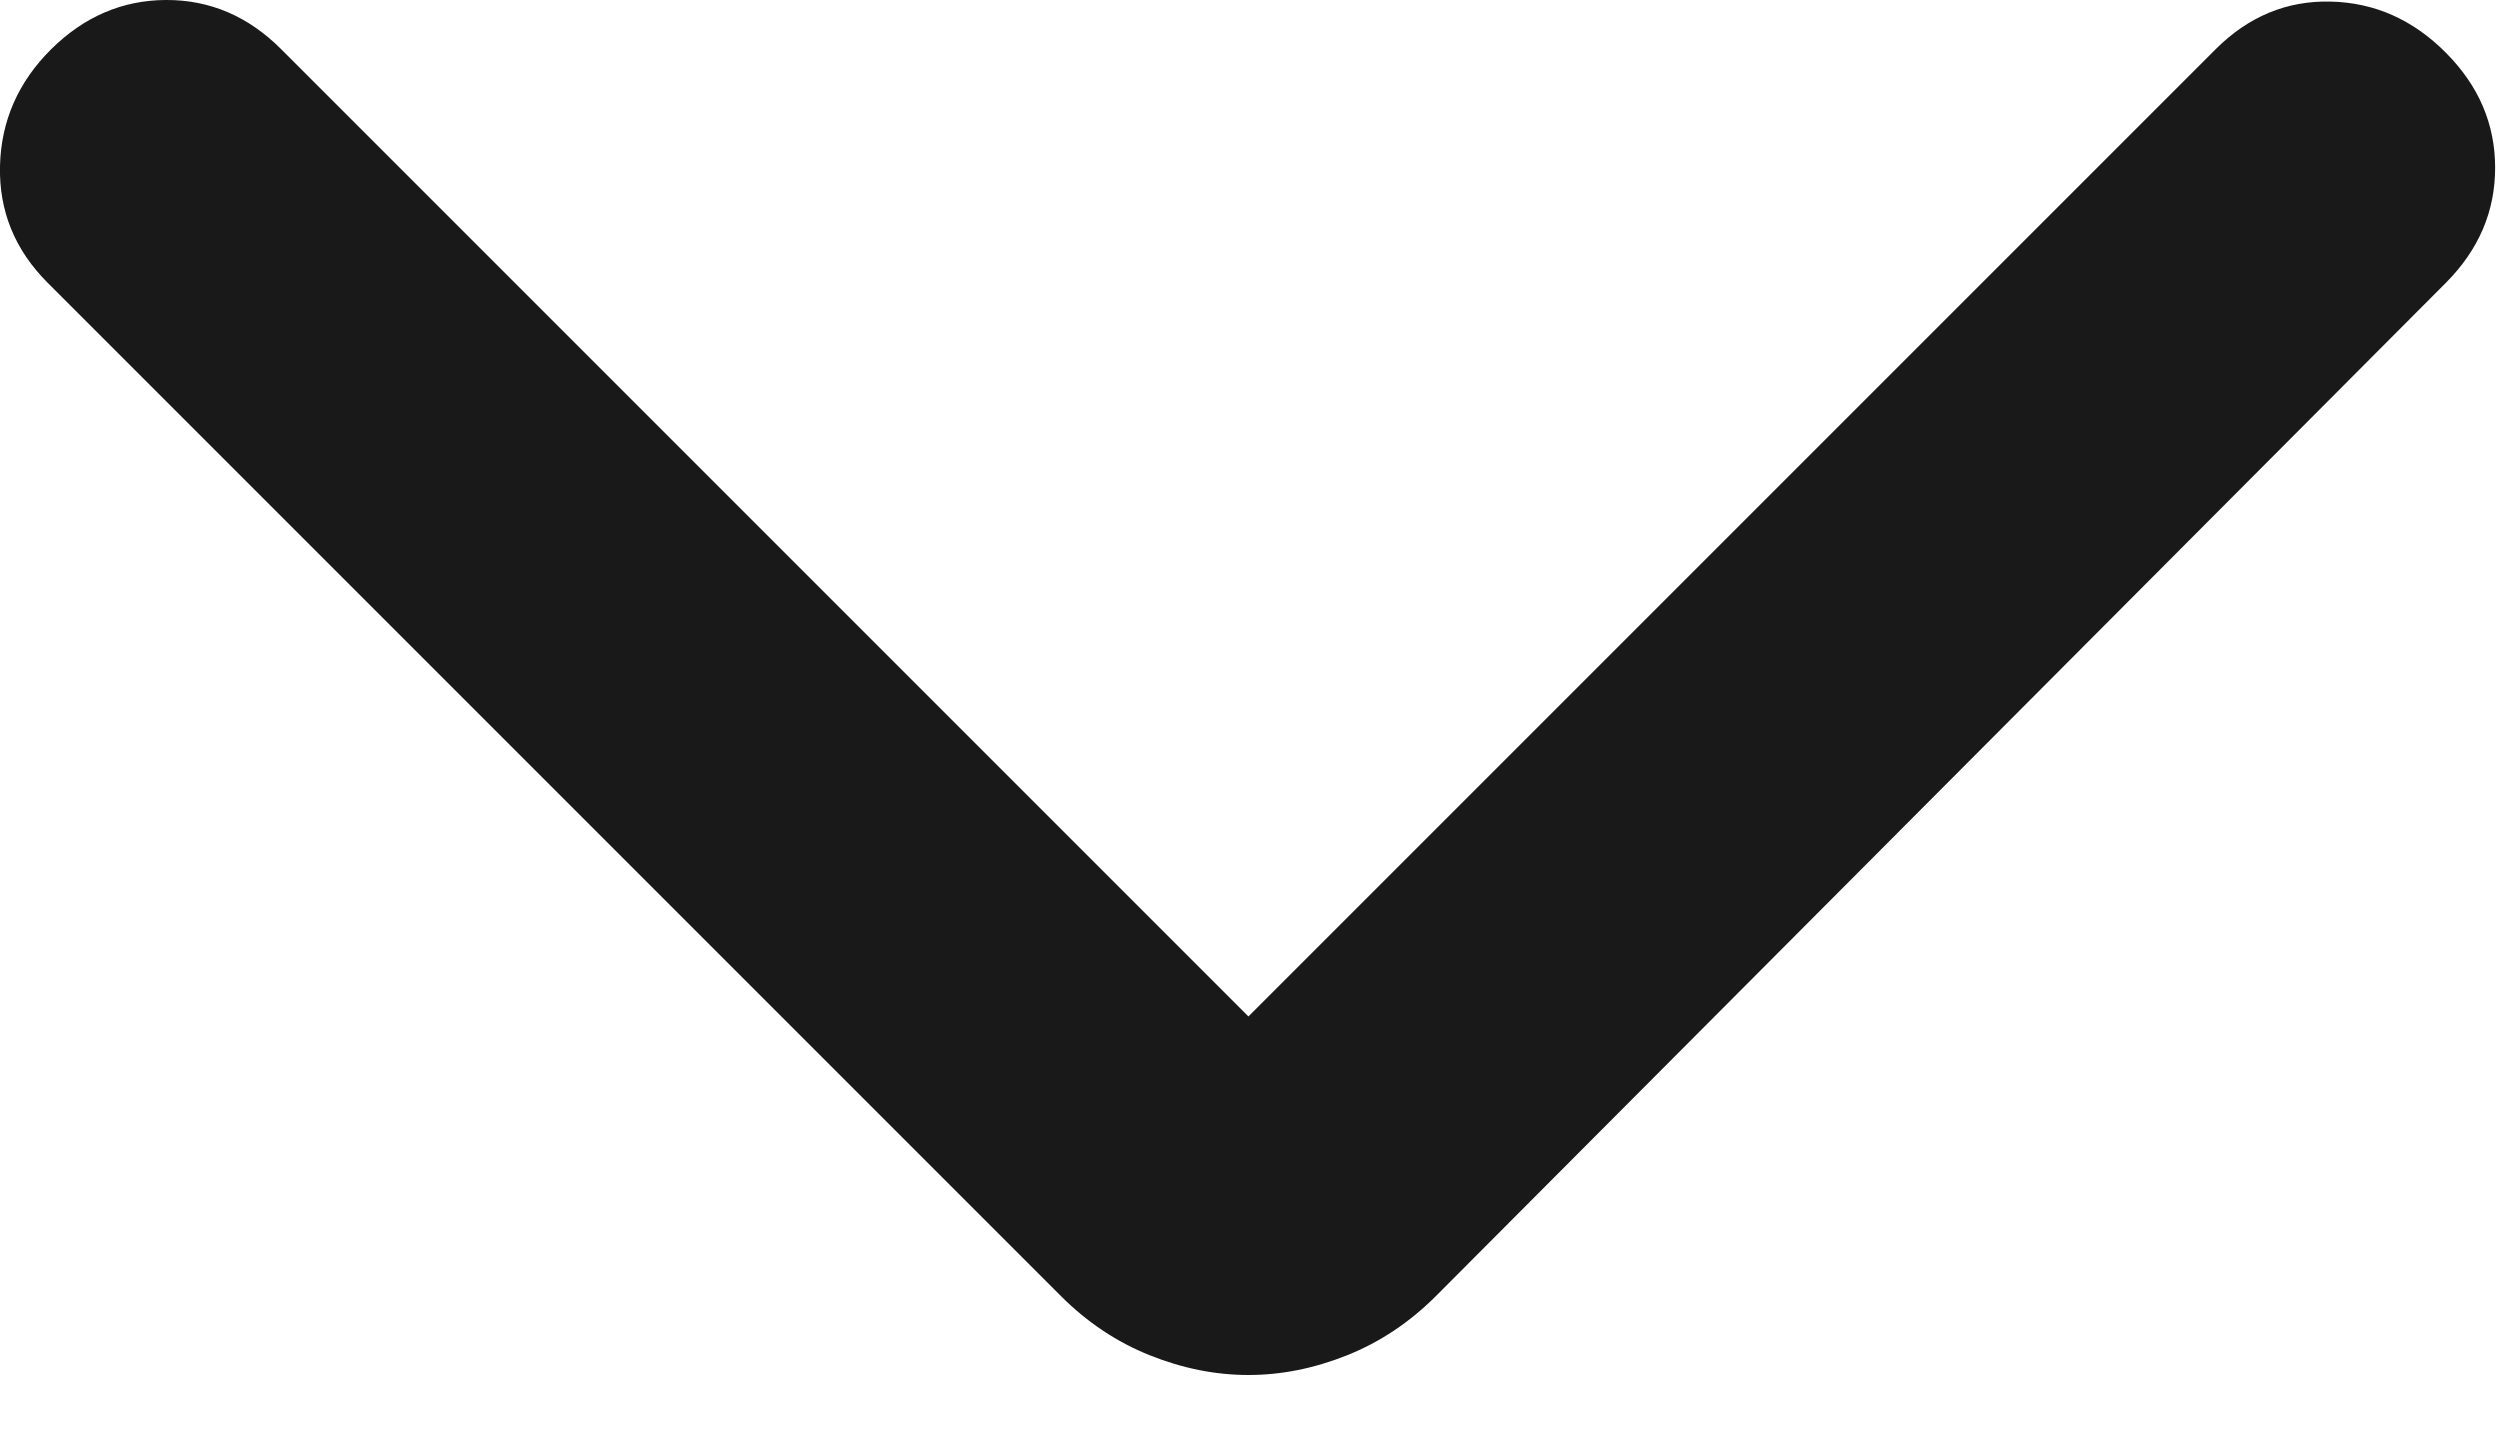
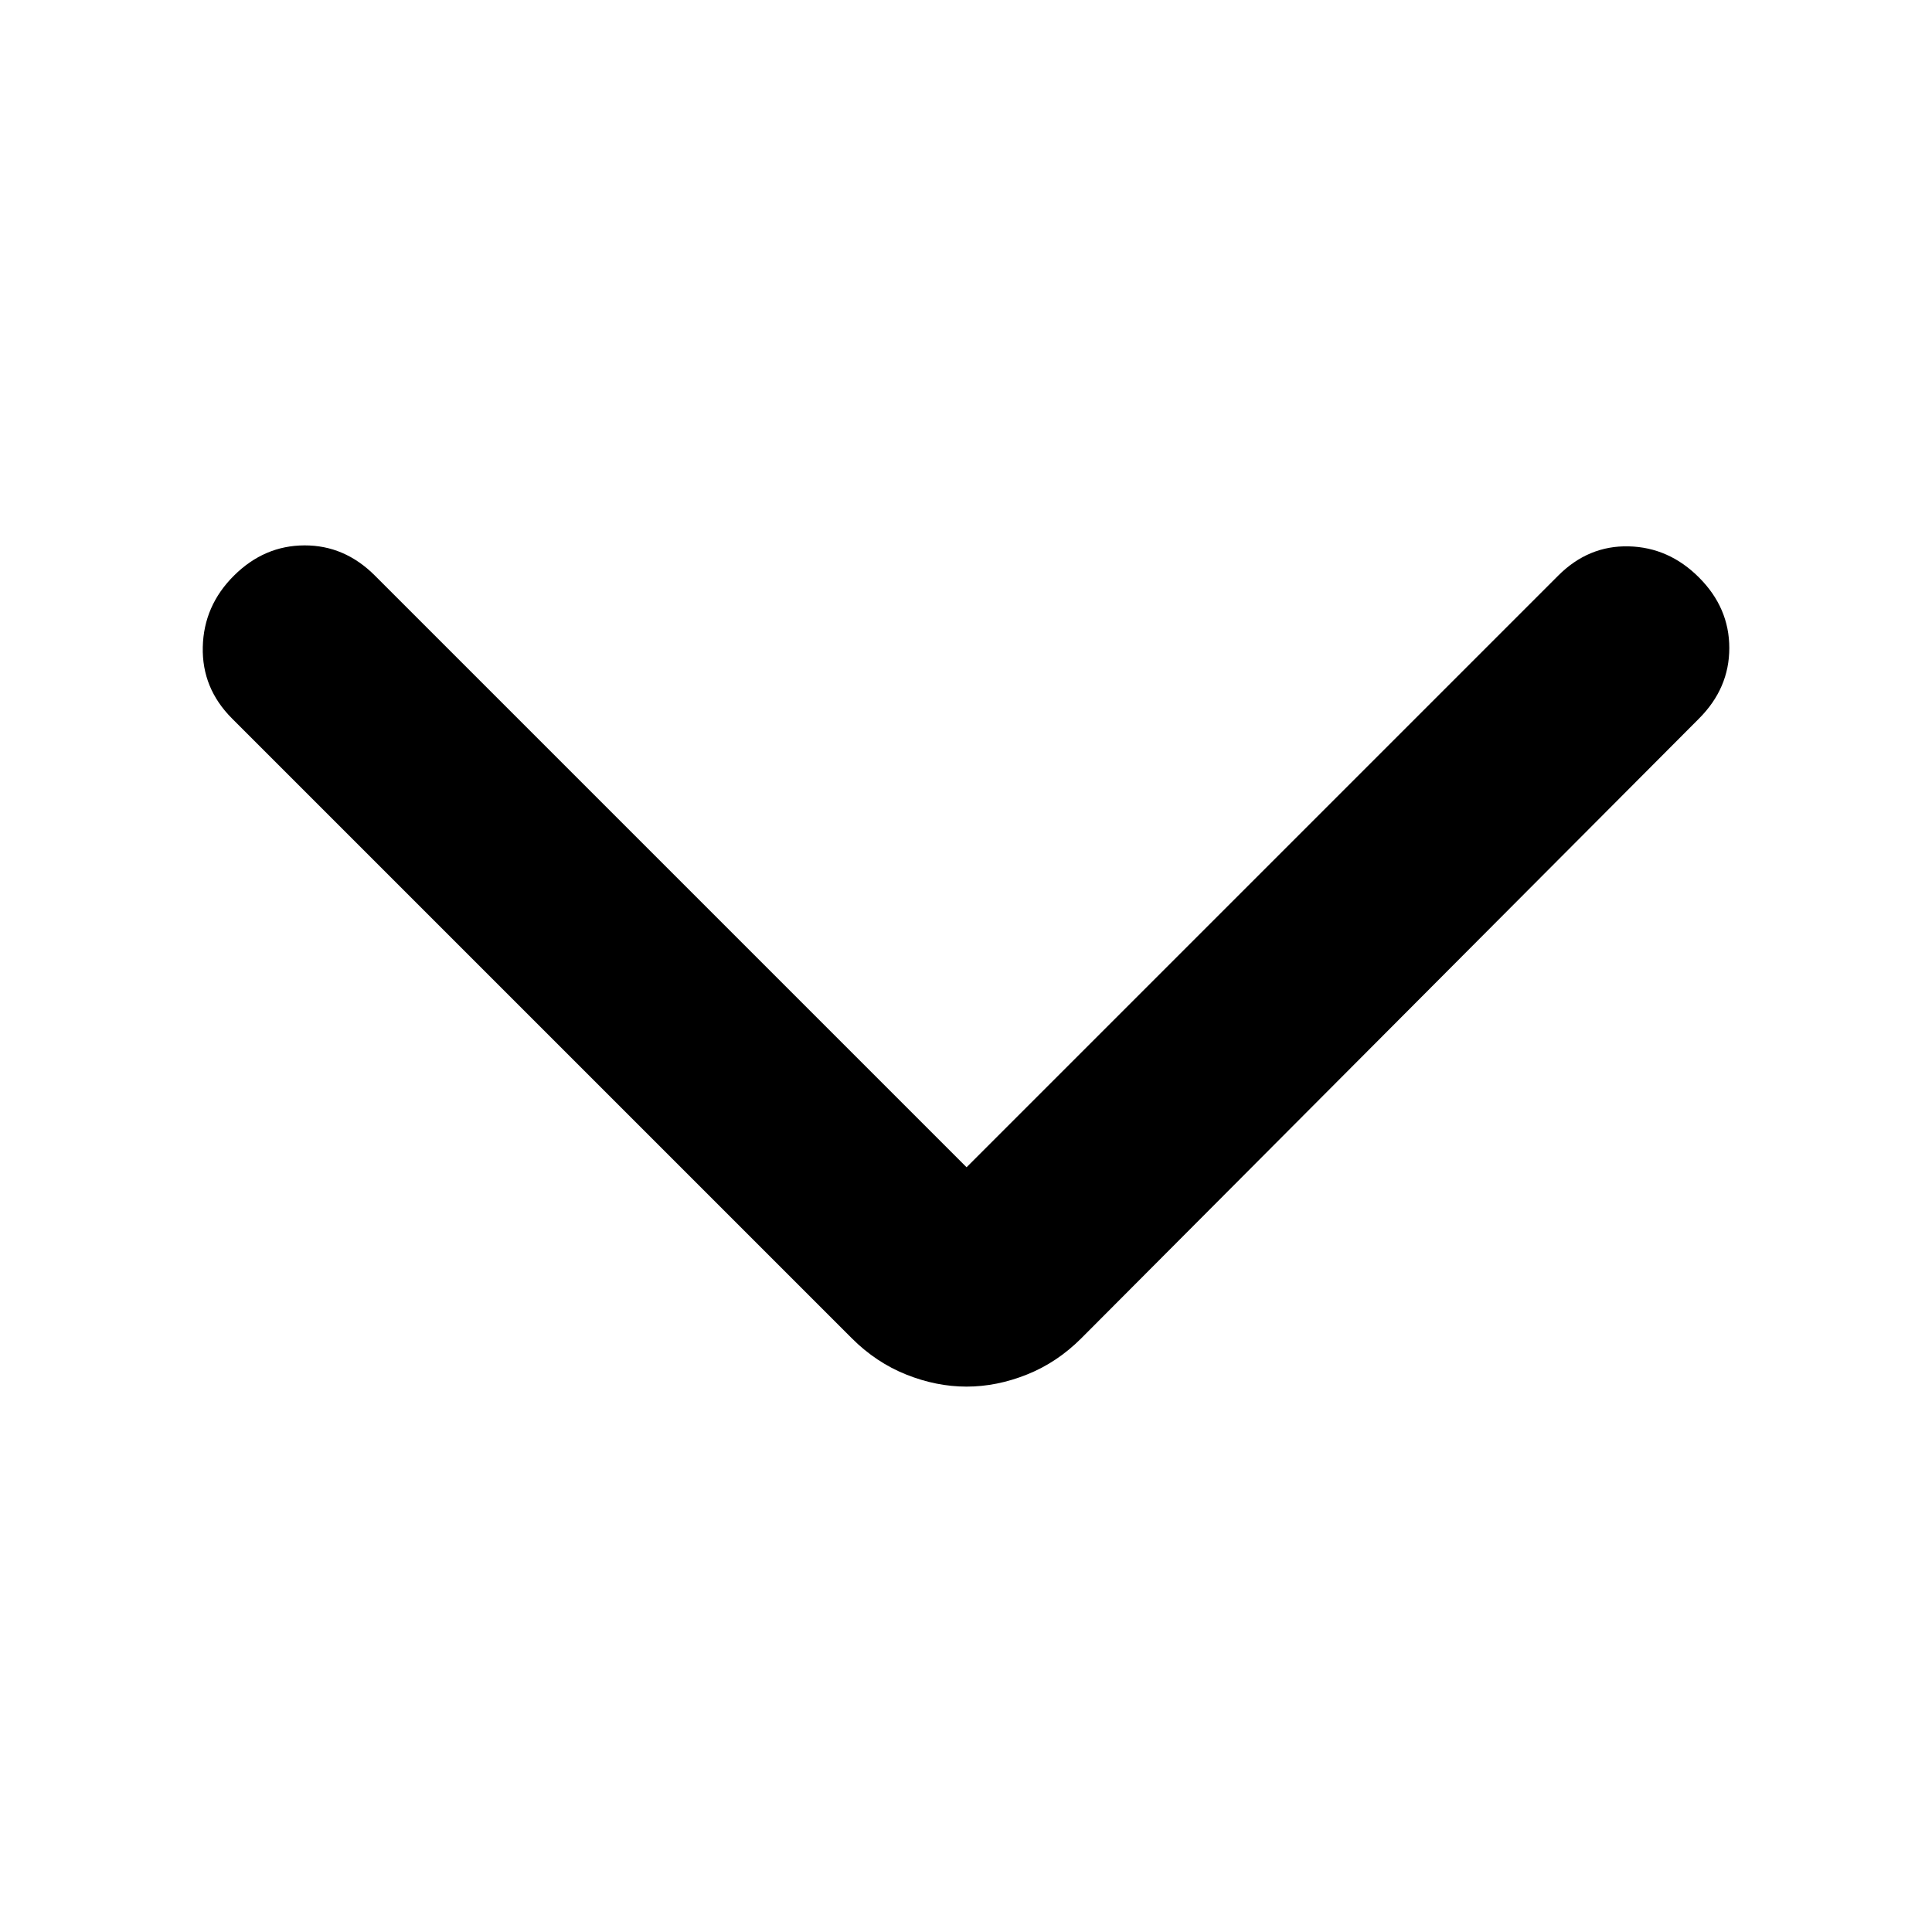
- <svg xmlns="http://www.w3.org/2000/svg" width="19" height="11" viewBox="0 0 19 11" fill="none">
-   <path d="M9.488 7.725L16.838 0.375C17.088 0.125 17.38 0.004 17.713 0.012C18.047 0.02 18.338 0.149 18.588 0.4C18.838 0.651 18.963 0.942 18.963 1.275C18.963 1.608 18.838 1.899 18.588 2.15L10.913 9.85C10.713 10.05 10.488 10.2 10.238 10.3C9.988 10.4 9.738 10.45 9.488 10.45C9.238 10.45 8.988 10.4 8.738 10.3C8.488 10.2 8.263 10.05 8.063 9.85L0.363 2.15C0.113 1.9 -0.008 1.604 0 1.262C0.008 0.92 0.138 0.624 0.388 0.375C0.639 0.126 0.931 0.001 1.263 -4.86926e-05C1.596 -0.001 1.888 0.124 2.138 0.375L9.488 7.725Z" fill="#191919" />
+ <svg xmlns="http://www.w3.org/2000/svg" width="24" height="24" viewBox="0 0 24 24" fill="none">
+   <path d="M12.007 14.5L19.357 7.15C19.607 6.9 19.899 6.779 20.232 6.787C20.565 6.795 20.857 6.924 21.107 7.175C21.357 7.426 21.482 7.717 21.482 8.05C21.482 8.383 21.357 8.674 21.107 8.925L13.432 16.625C13.232 16.825 13.007 16.975 12.757 17.075C12.507 17.175 12.257 17.225 12.007 17.225C11.757 17.225 11.507 17.175 11.257 17.075C11.007 16.975 10.782 16.825 10.582 16.625L2.882 8.925C2.632 8.675 2.511 8.379 2.519 8.037C2.527 7.695 2.656 7.399 2.907 7.15C3.158 6.901 3.449 6.776 3.782 6.775C4.115 6.774 4.406 6.899 4.657 7.15L12.007 14.5Z" fill="currentColor" />
</svg>
